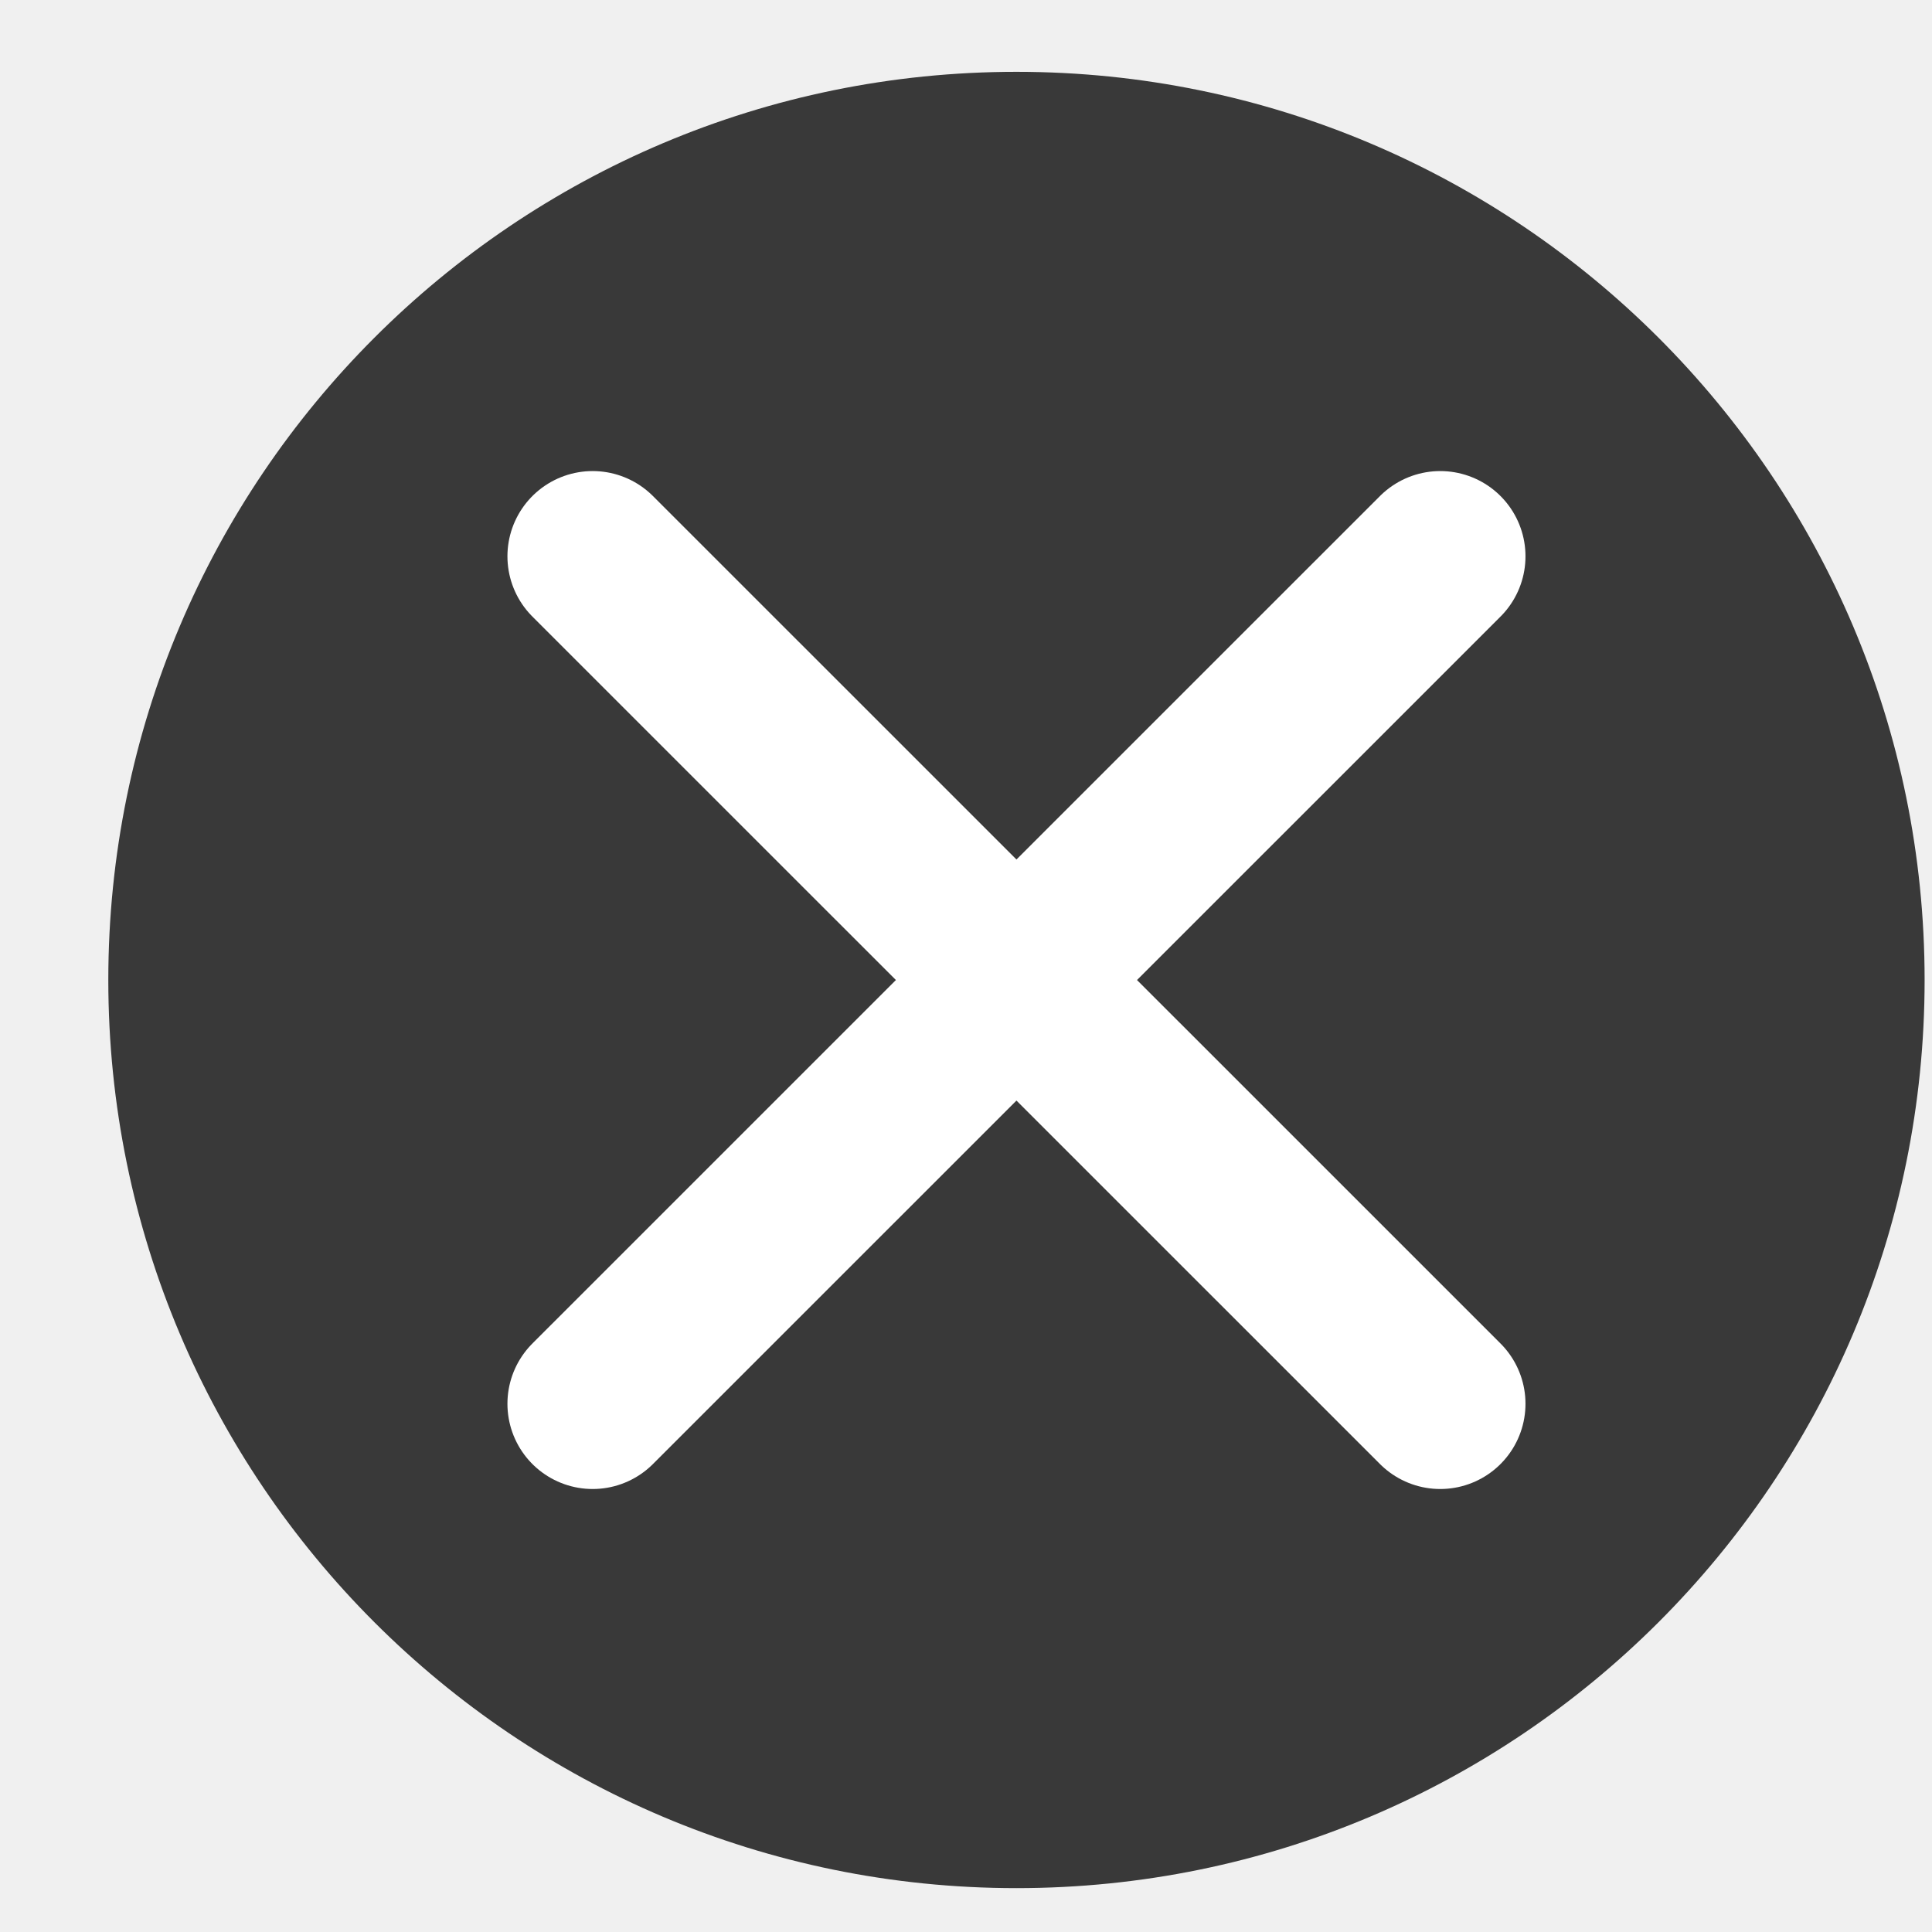
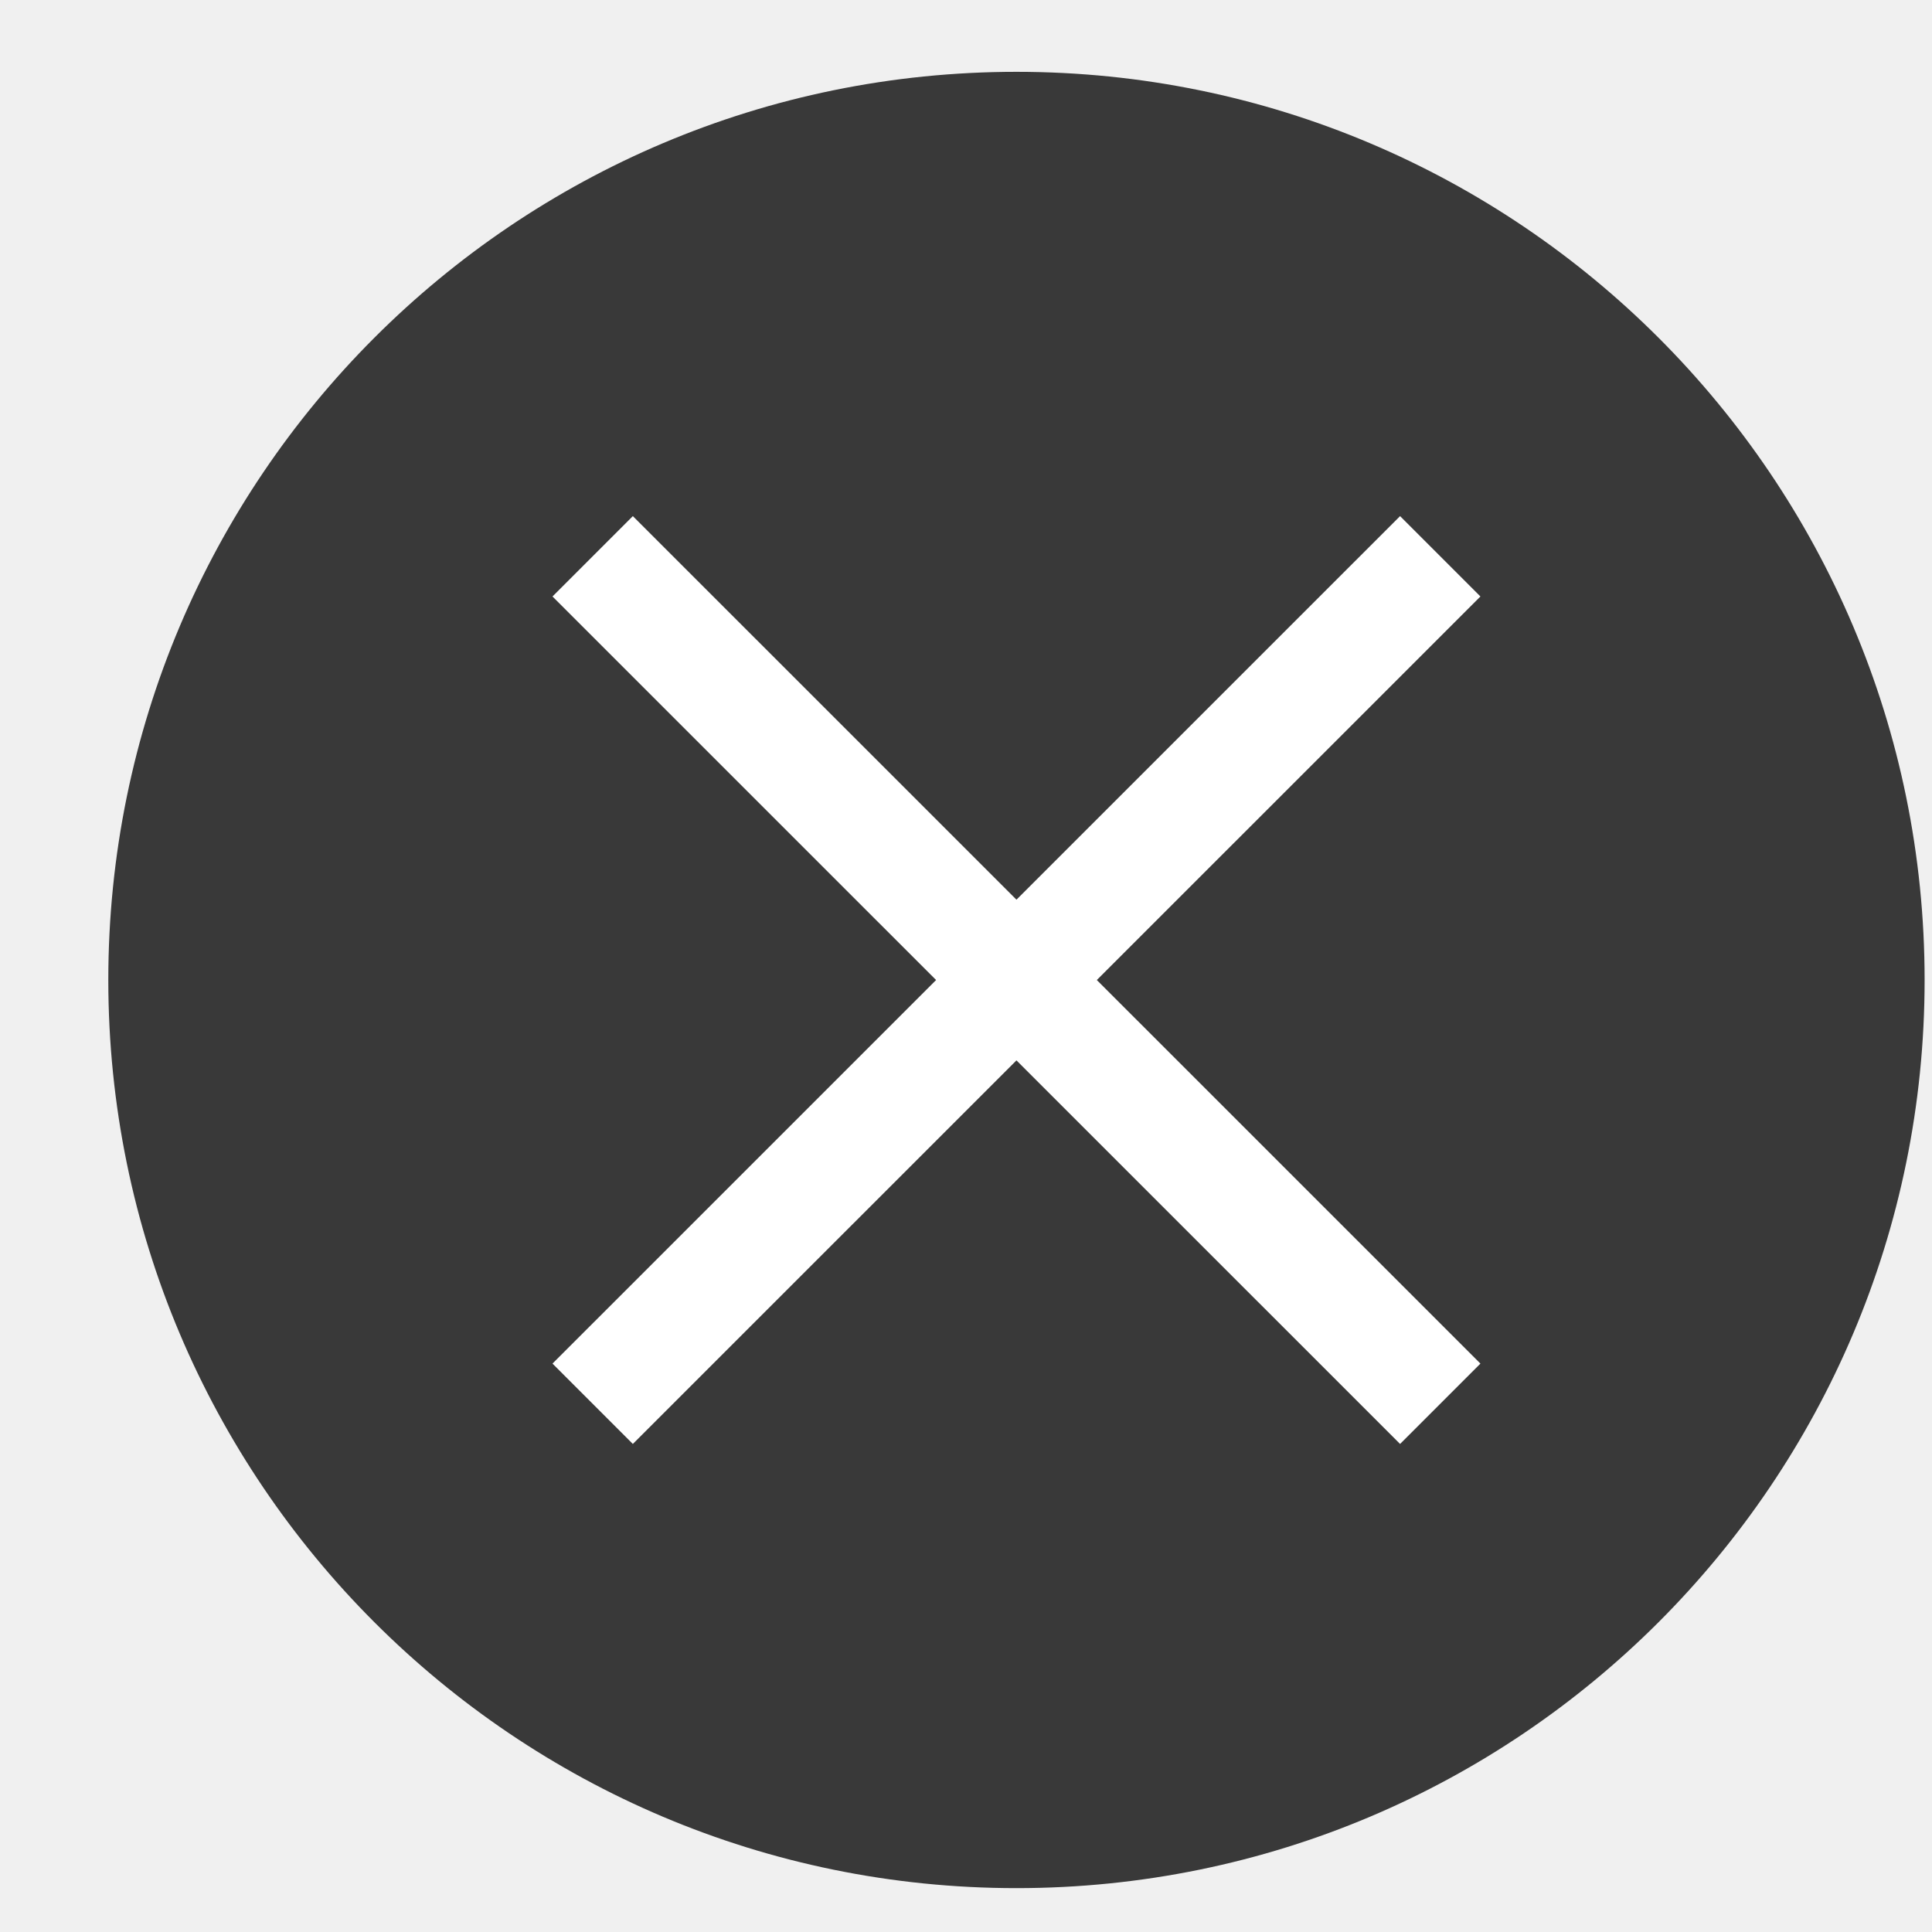
<svg xmlns="http://www.w3.org/2000/svg" width="17" height="17" viewBox="0 0 17 17" fill="none">
  <circle cx="8.944" cy="8.623" r="7.991" fill="#393939" />
-   <path d="M12.673 4.895L5.215 12.352M5.215 4.895L12.673 12.352" stroke="white" stroke-width="1.5" stroke-linecap="round" stroke-linejoin="round" />
+   <path d="M12.673 4.895L5.215 12.352M5.215 4.895L12.673 12.352" stroke="white" strokeWidth="1.5" strokeLinecap="round" strokeLinejoin="round" />
</svg>
